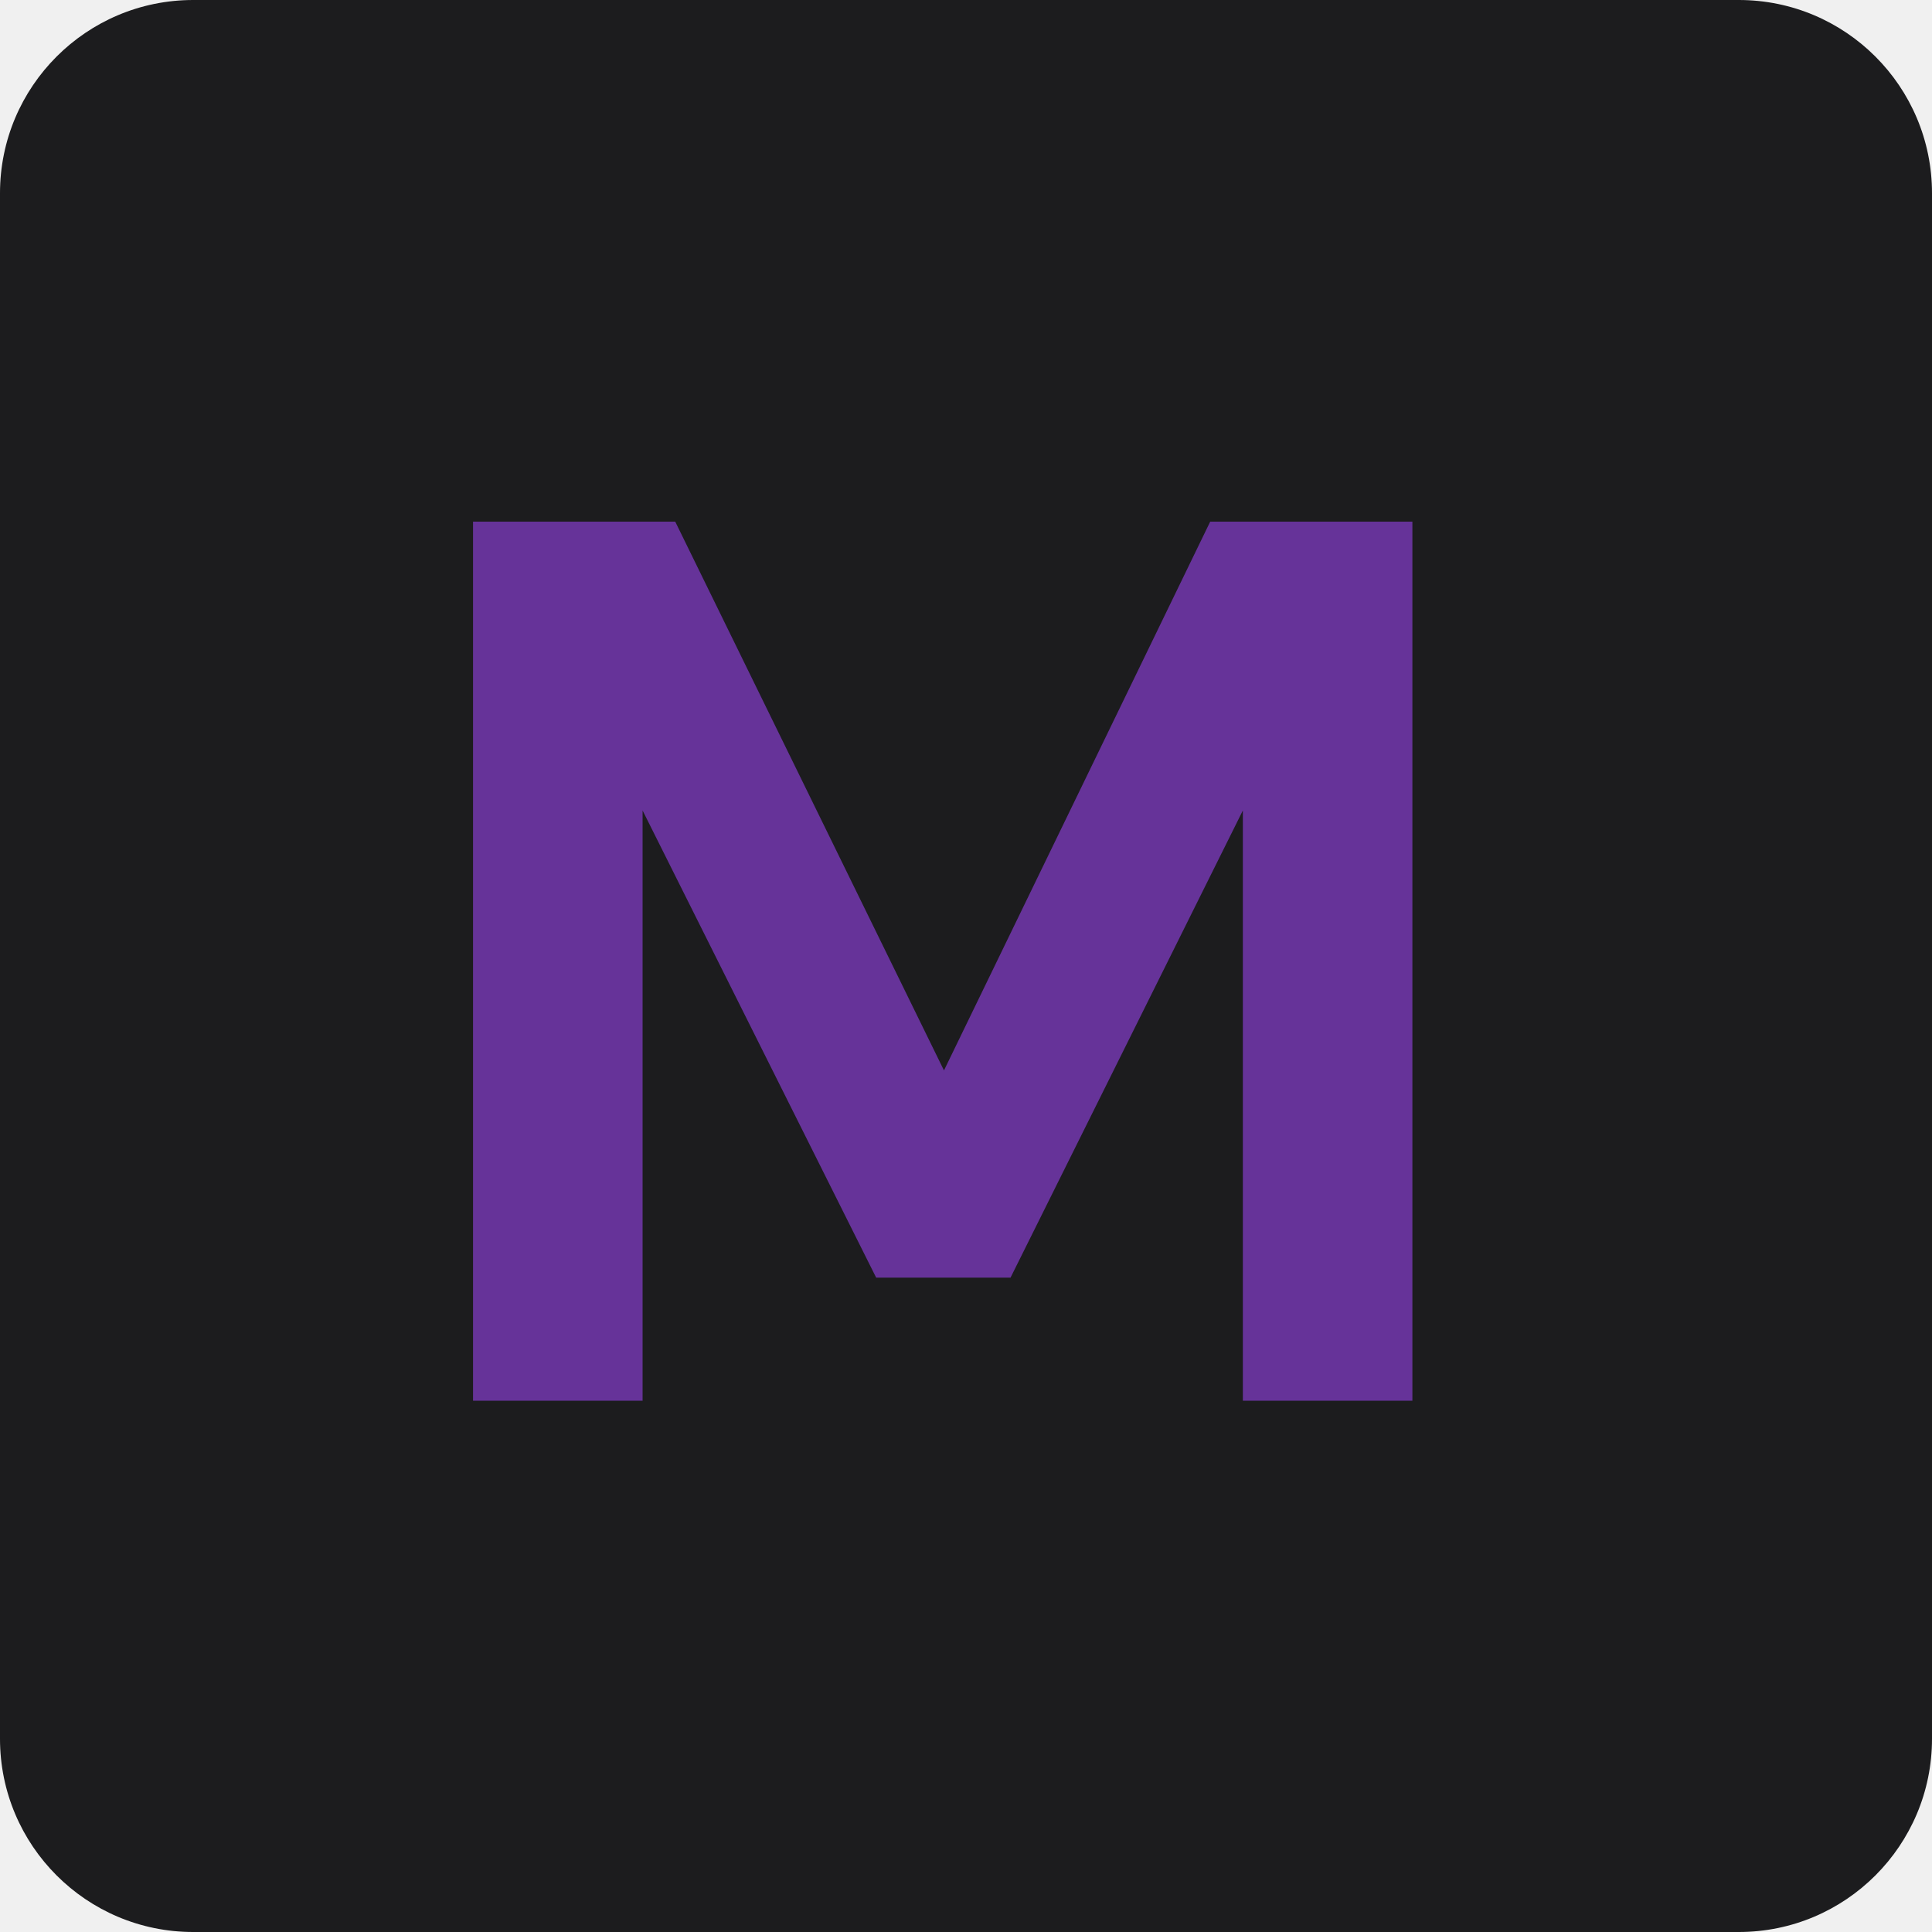
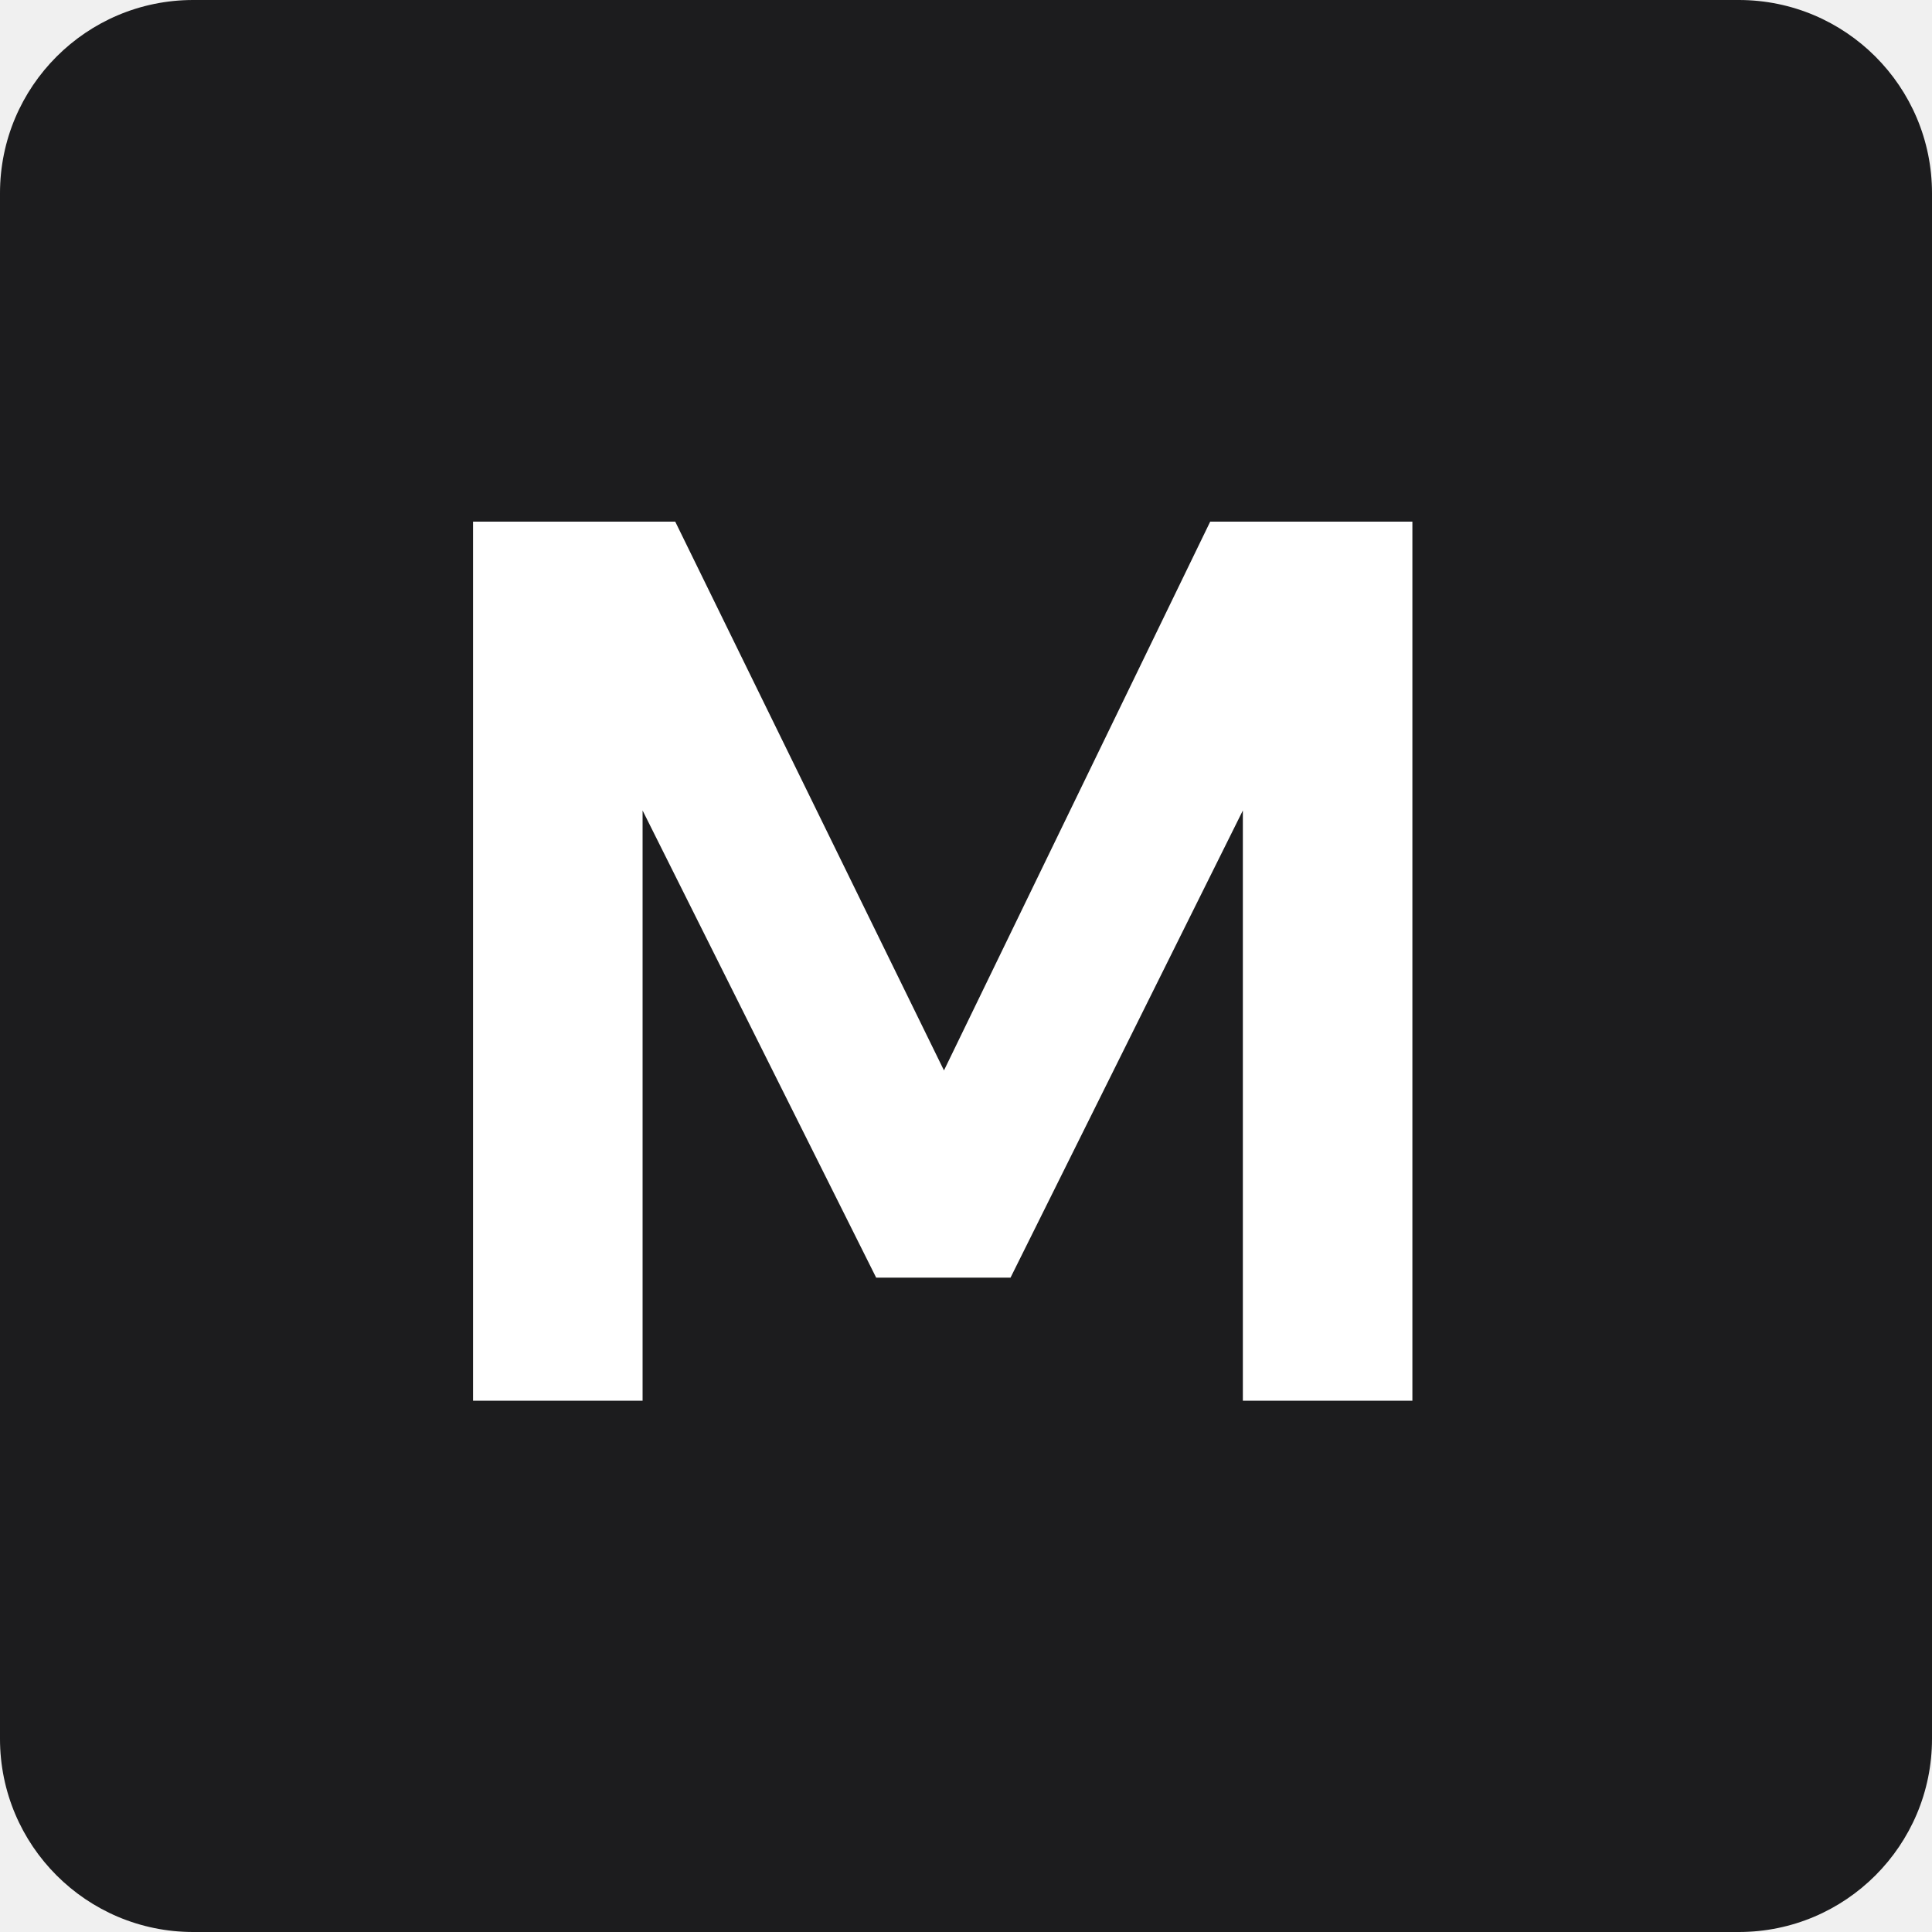
<svg xmlns="http://www.w3.org/2000/svg" width="40" height="40" viewBox="0 0 40 40" fill="none">
  <rect width="40" height="40" rx="4" fill="#1C1C1E" />
-   <path d="M9.794 29V10.8H13.98L19.544 22.162L25.056 10.8H29.242V29H25.732V16.78L20.922 26.452H18.14L13.304 16.78V29H9.794Z" fill="#663399" />
+   <path d="M9.794 29V10.8H13.98L19.544 22.162L25.056 10.8H29.242V29H25.732V16.78L20.922 26.452H18.14L13.304 16.78V29H9.794Z" fill="#fff" />
</svg>
